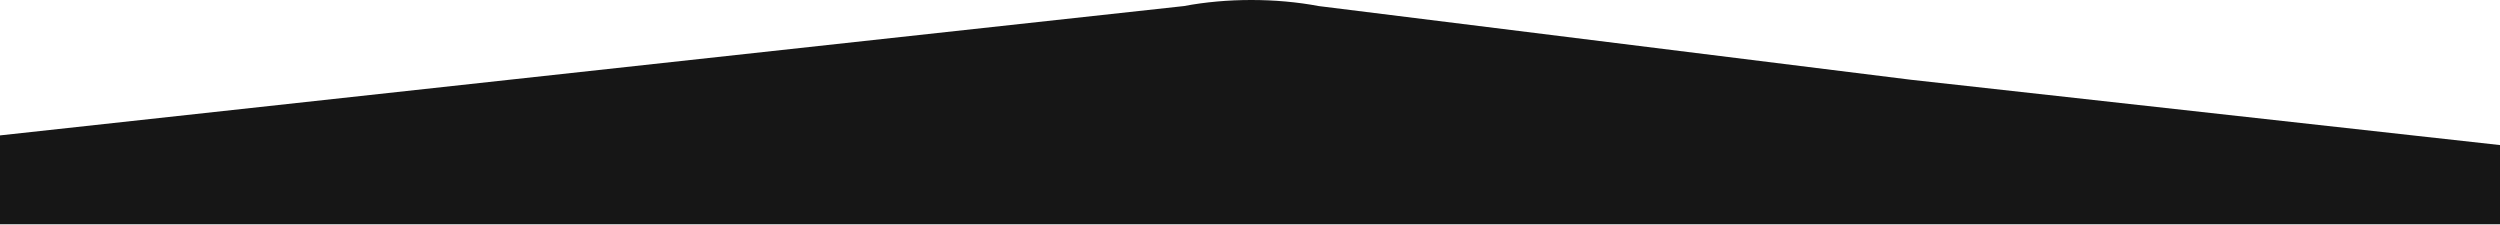
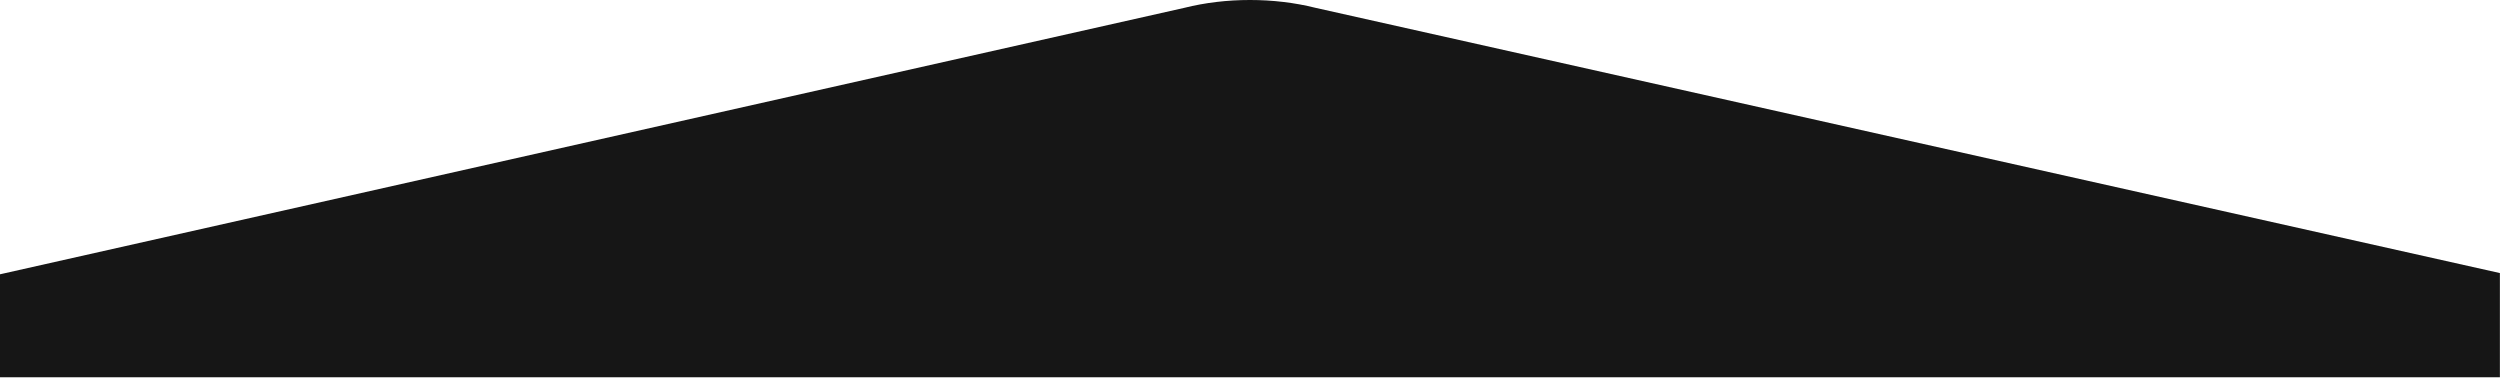
- <svg xmlns="http://www.w3.org/2000/svg" width="1728" height="155" viewBox="0 0 1728 155" fill="none">
-   <path d="M818.283 155L911.522 155L1649.49 155H1730.16L1780.16 155.001C1780.16 135.06 1780.16 106.058 1780.16 106.058L1320.84 55.128L911.522 4.199C881.944 -1.4 847.862 -1.4 818.283 4.199L-77 102C-77 102 -77 137.232 -77 155L76.322 155L447.302 155L818.283 155Z" fill="#161616" />
+ <svg xmlns="http://www.w3.org/2000/svg" width="1955" height="295" viewBox="0 0 1955 295" fill="none">
+   <path d="M1954.91 213.538L1028.76 6.129C996.206 -2.043 958.7 -2.043 926.15 6.129L0 214.5V295H1954.91V213.538Z" fill="#161616" />
</svg>
